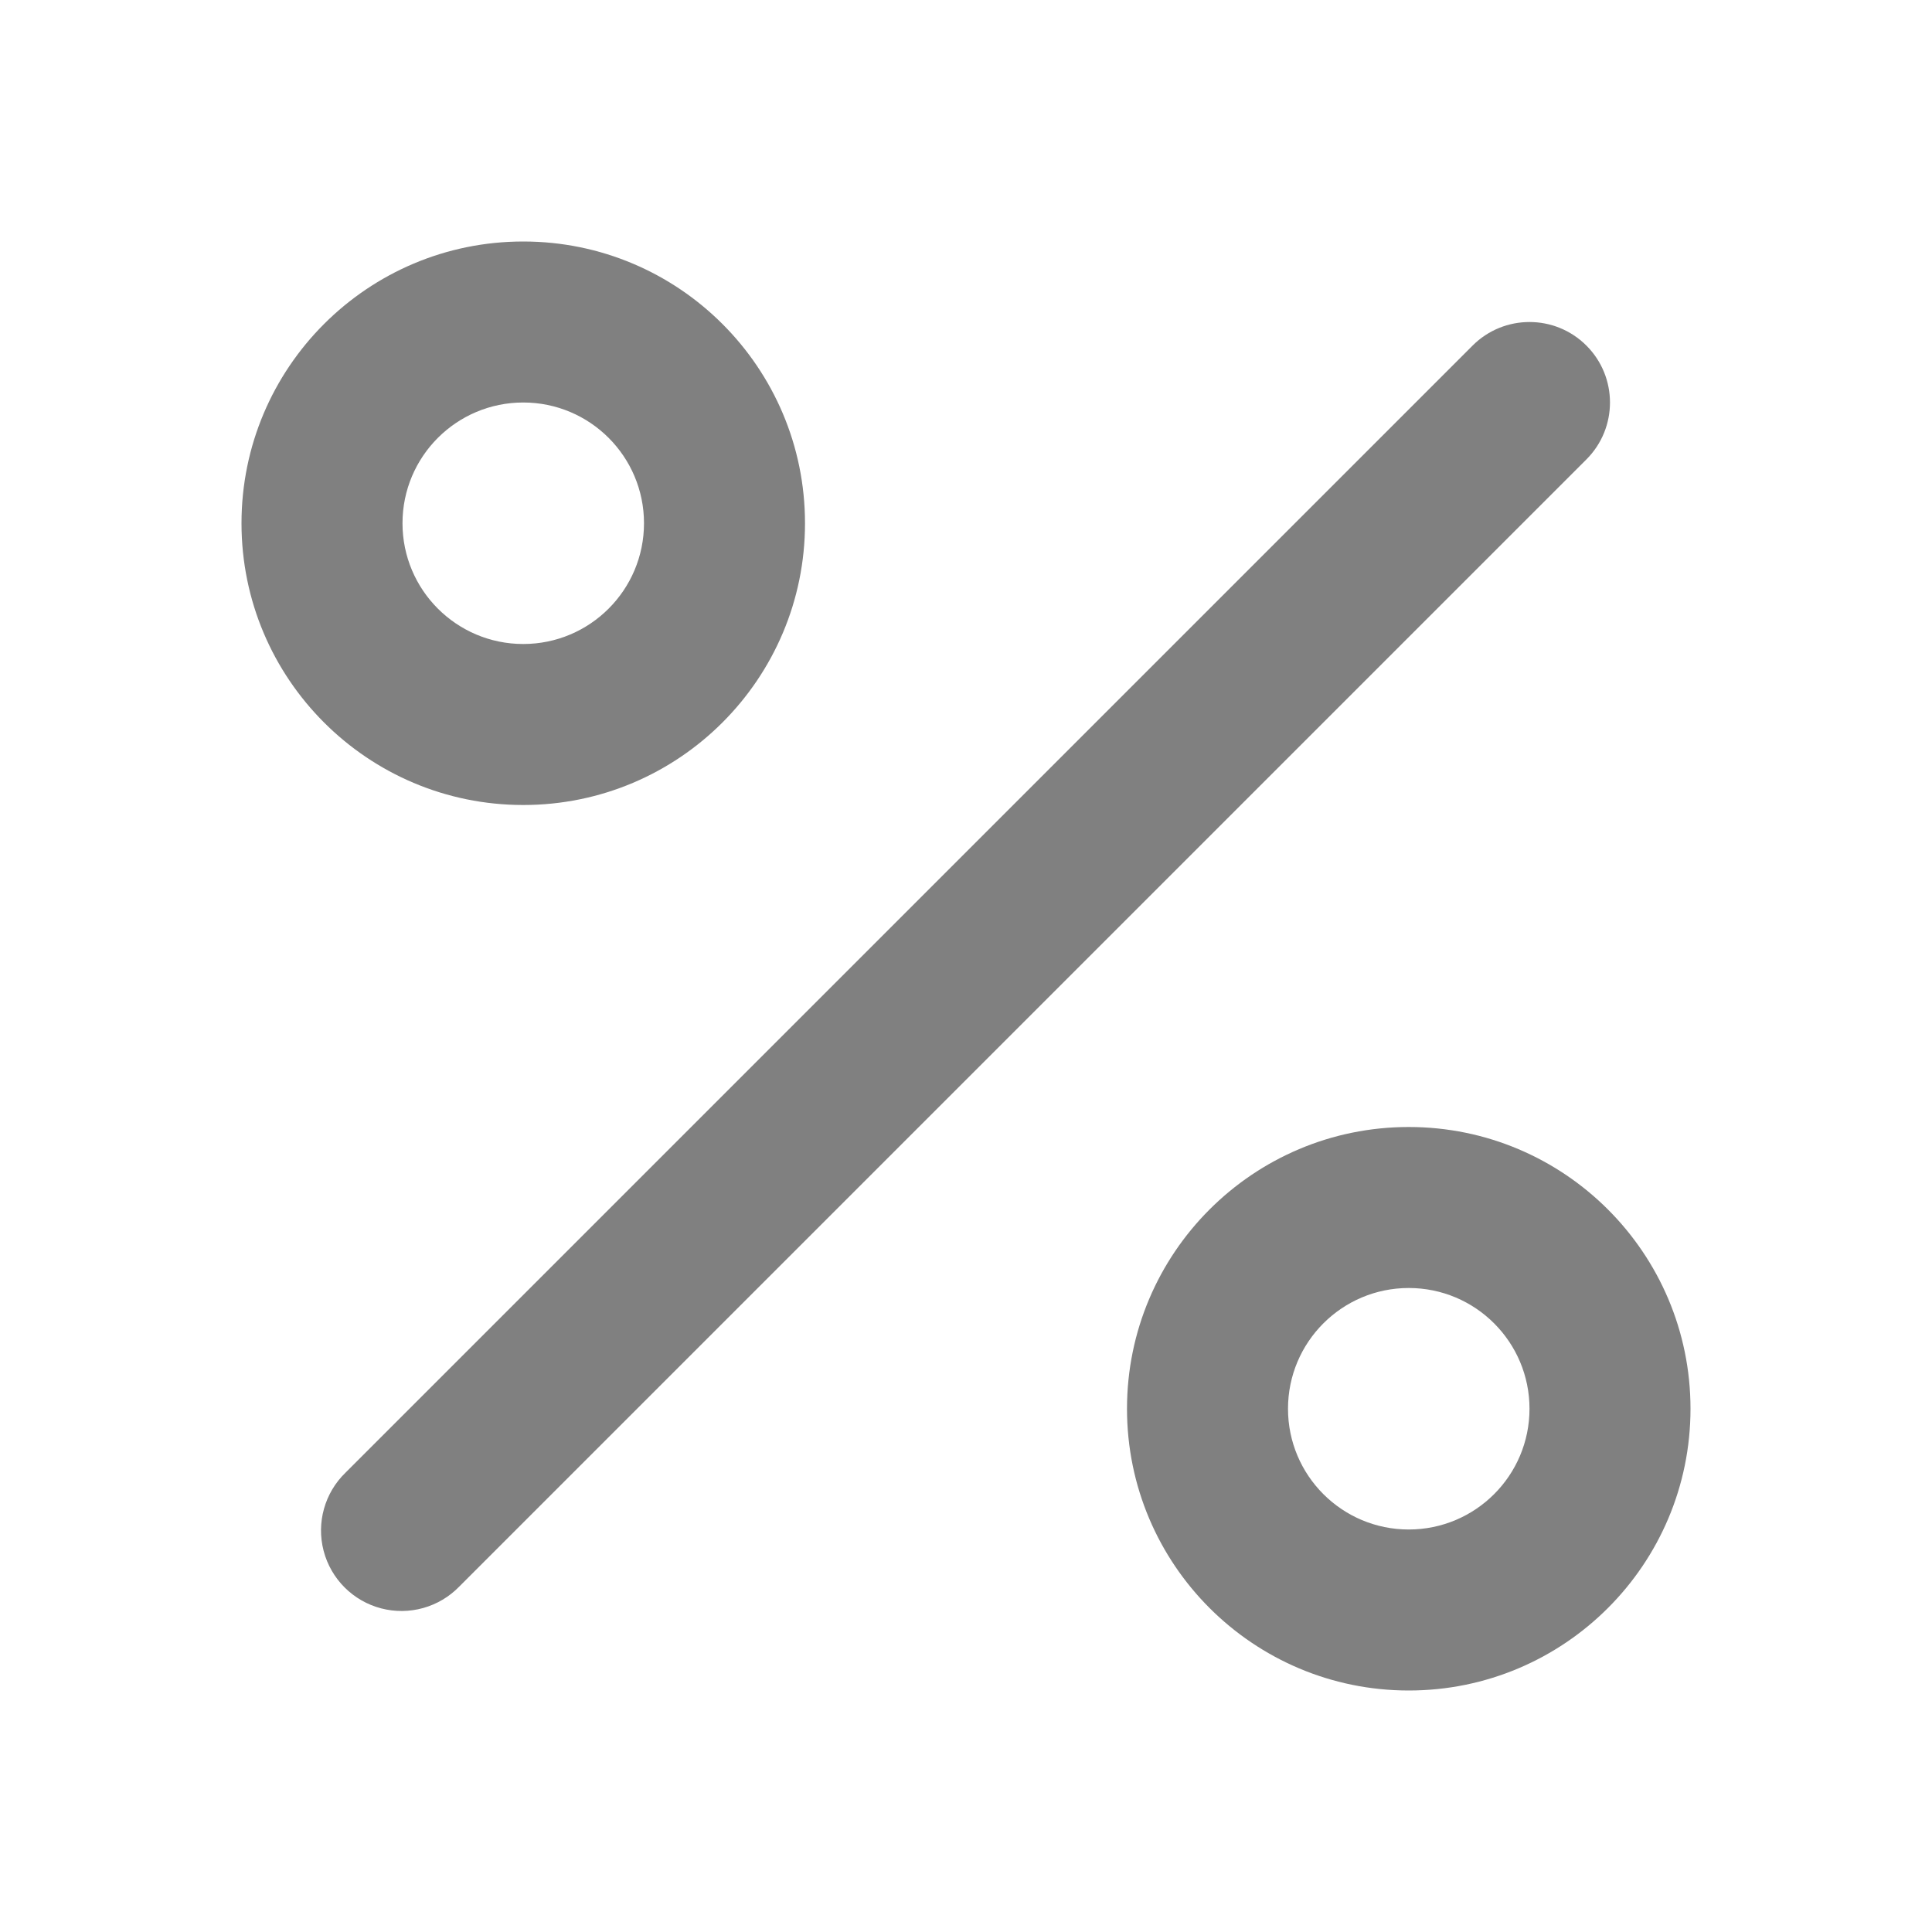
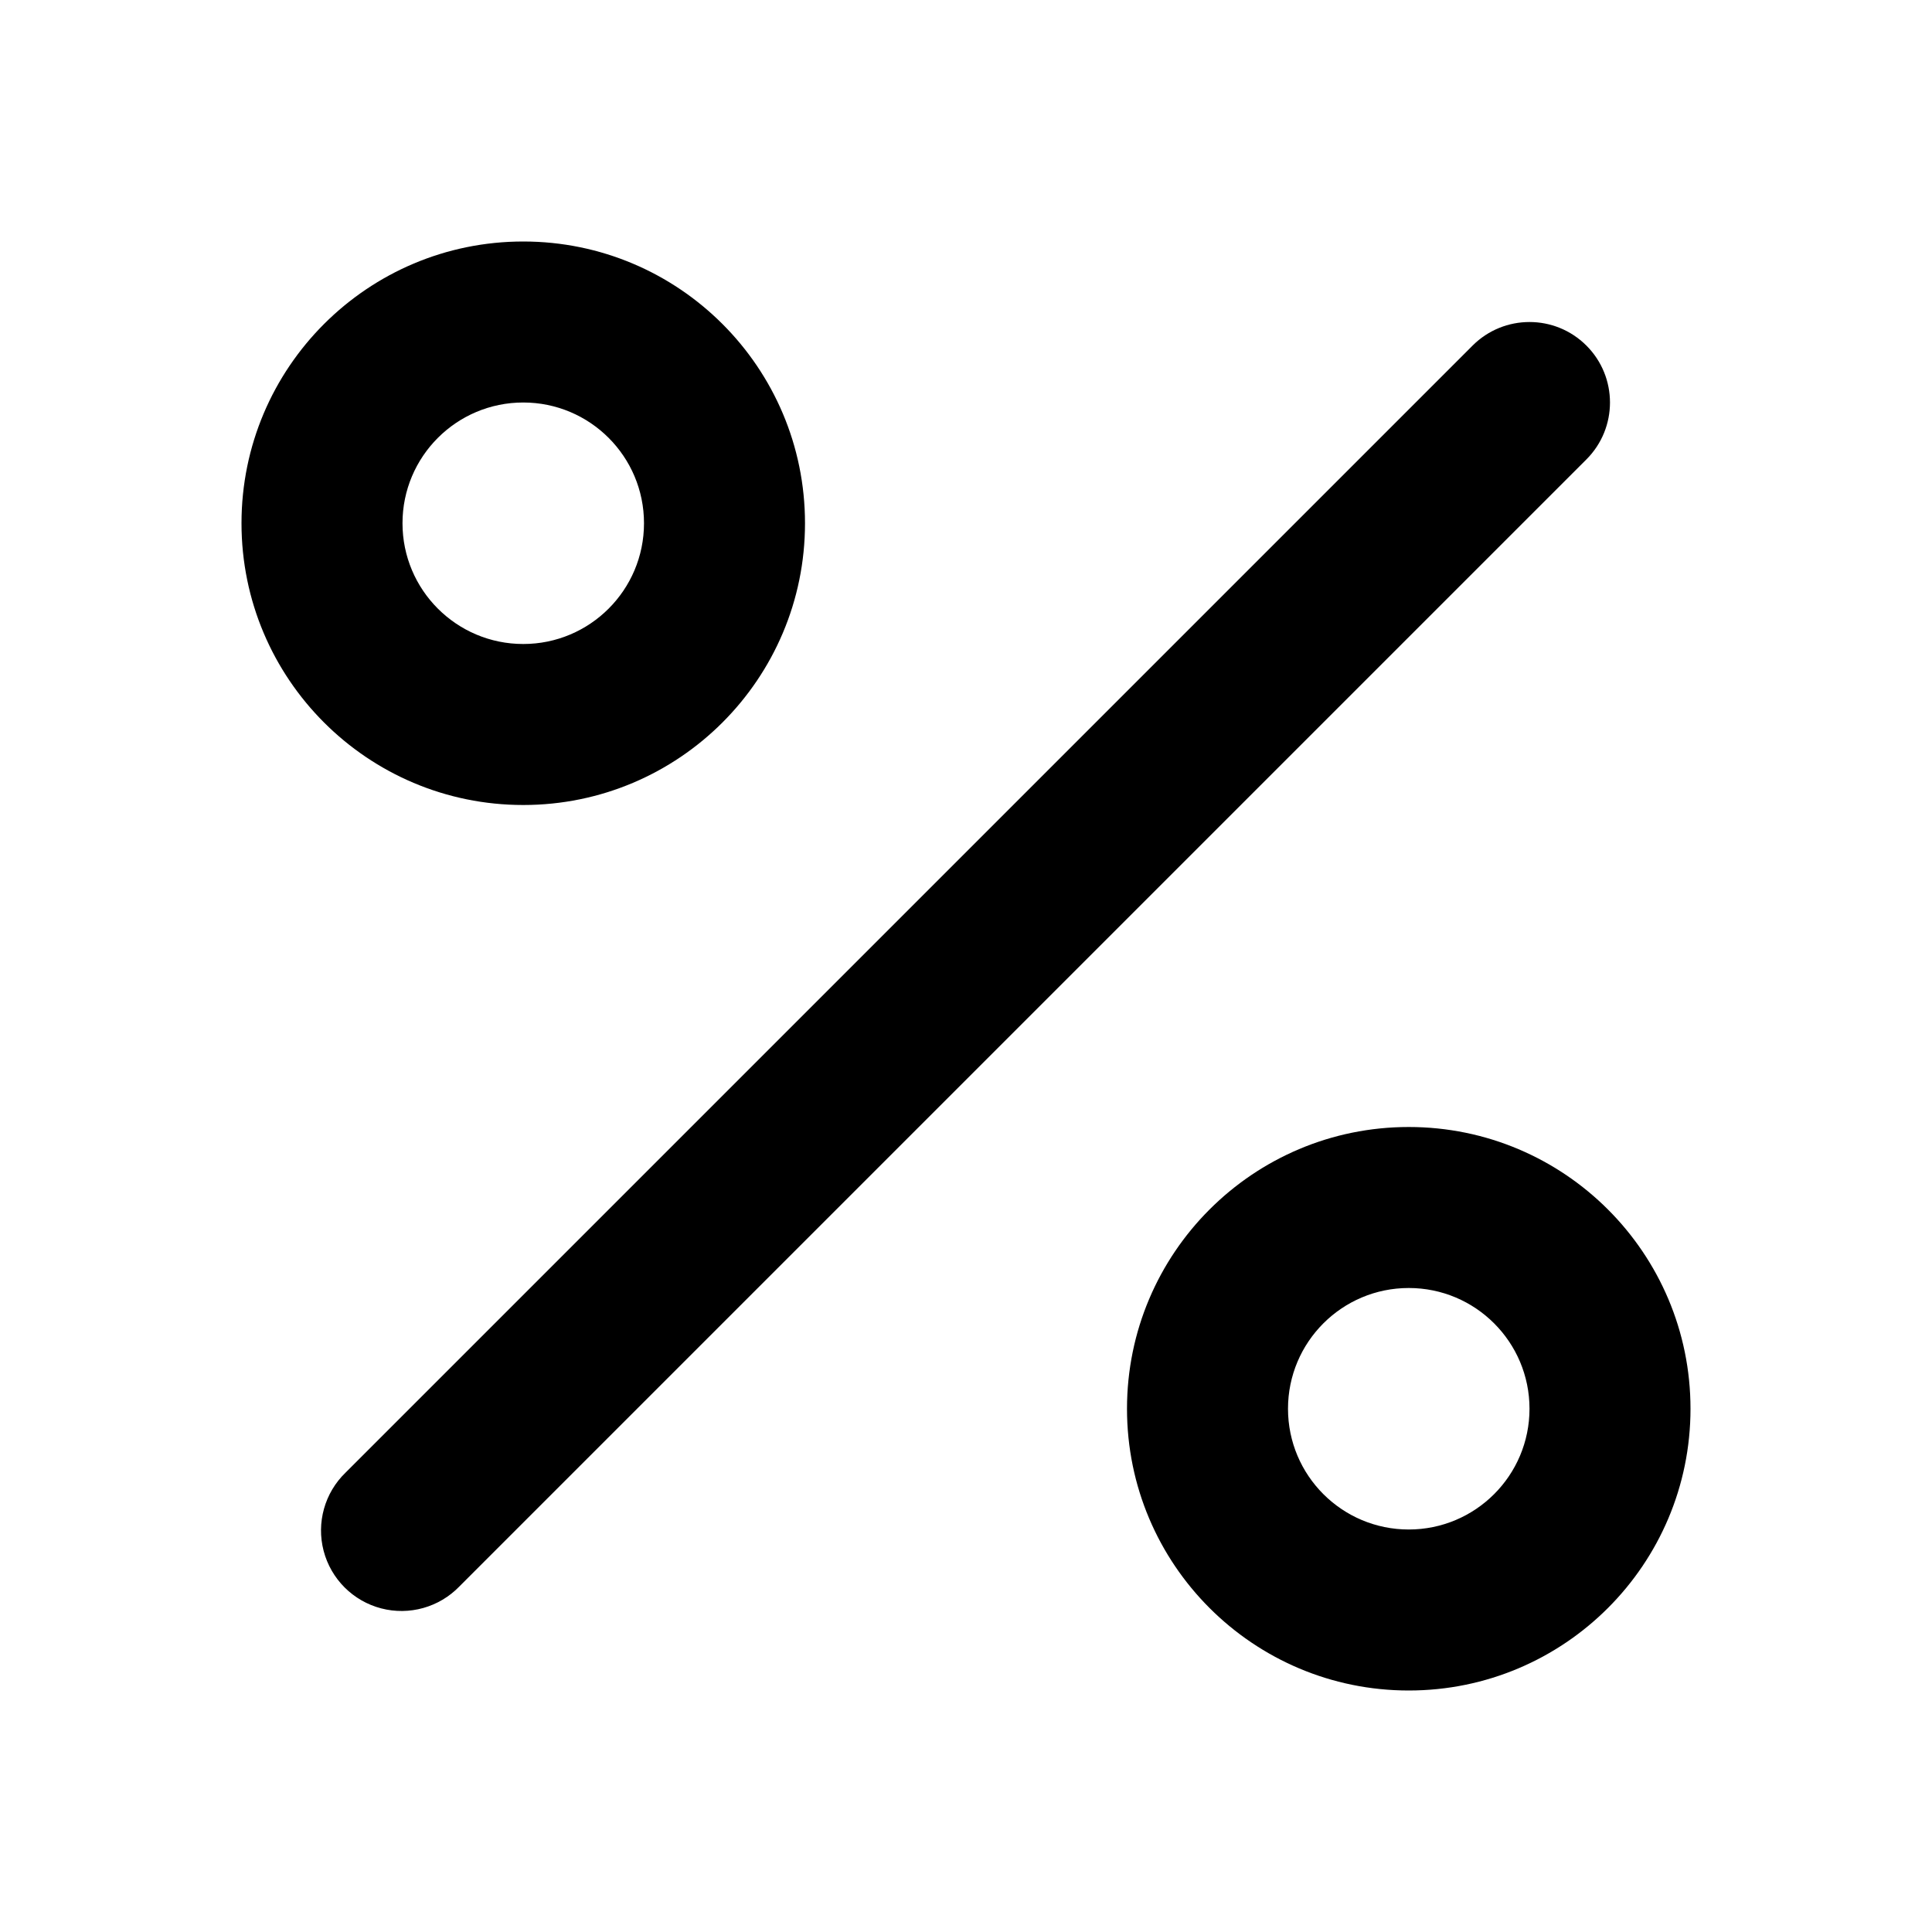
<svg xmlns="http://www.w3.org/2000/svg" width="24" height="24" fill="none">
-   <path fill-rule="evenodd" clip-rule="evenodd" d="M19.707 4.293a1 1 0 010 1.414l-14 14a1 1 0 11-1.414-1.414l14-14a1 1 0 011.414 0zM6.5 5a1.5 1.5 0 100 3 1.5 1.5 0 000-3zM3 6.5a3.5 3.5 0 117 0 3.5 3.5 0 01-7 0zM17.5 16a1.5 1.5 0 100 3 1.5 1.5 0 000-3zM14 17.5a3.5 3.5 0 117 0 3.5 3.5 0 01-7 0z" fill="gray" />
+   <path fill-rule="evenodd" clip-rule="evenodd" d="M19.707 4.293a1 1 0 010 1.414l-14 14a1 1 0 11-1.414-1.414l14-14a1 1 0 011.414 0zM6.5 5a1.5 1.5 0 100 3 1.5 1.5 0 000-3zM3 6.5a3.5 3.5 0 117 0 3.5 3.5 0 01-7 0zM17.5 16a1.5 1.5 0 100 3 1.5 1.5 0 000-3zM14 17.5a3.5 3.5 0 117 0 3.5 3.5 0 01-7 0z" fill="currentColor" />
</svg>
